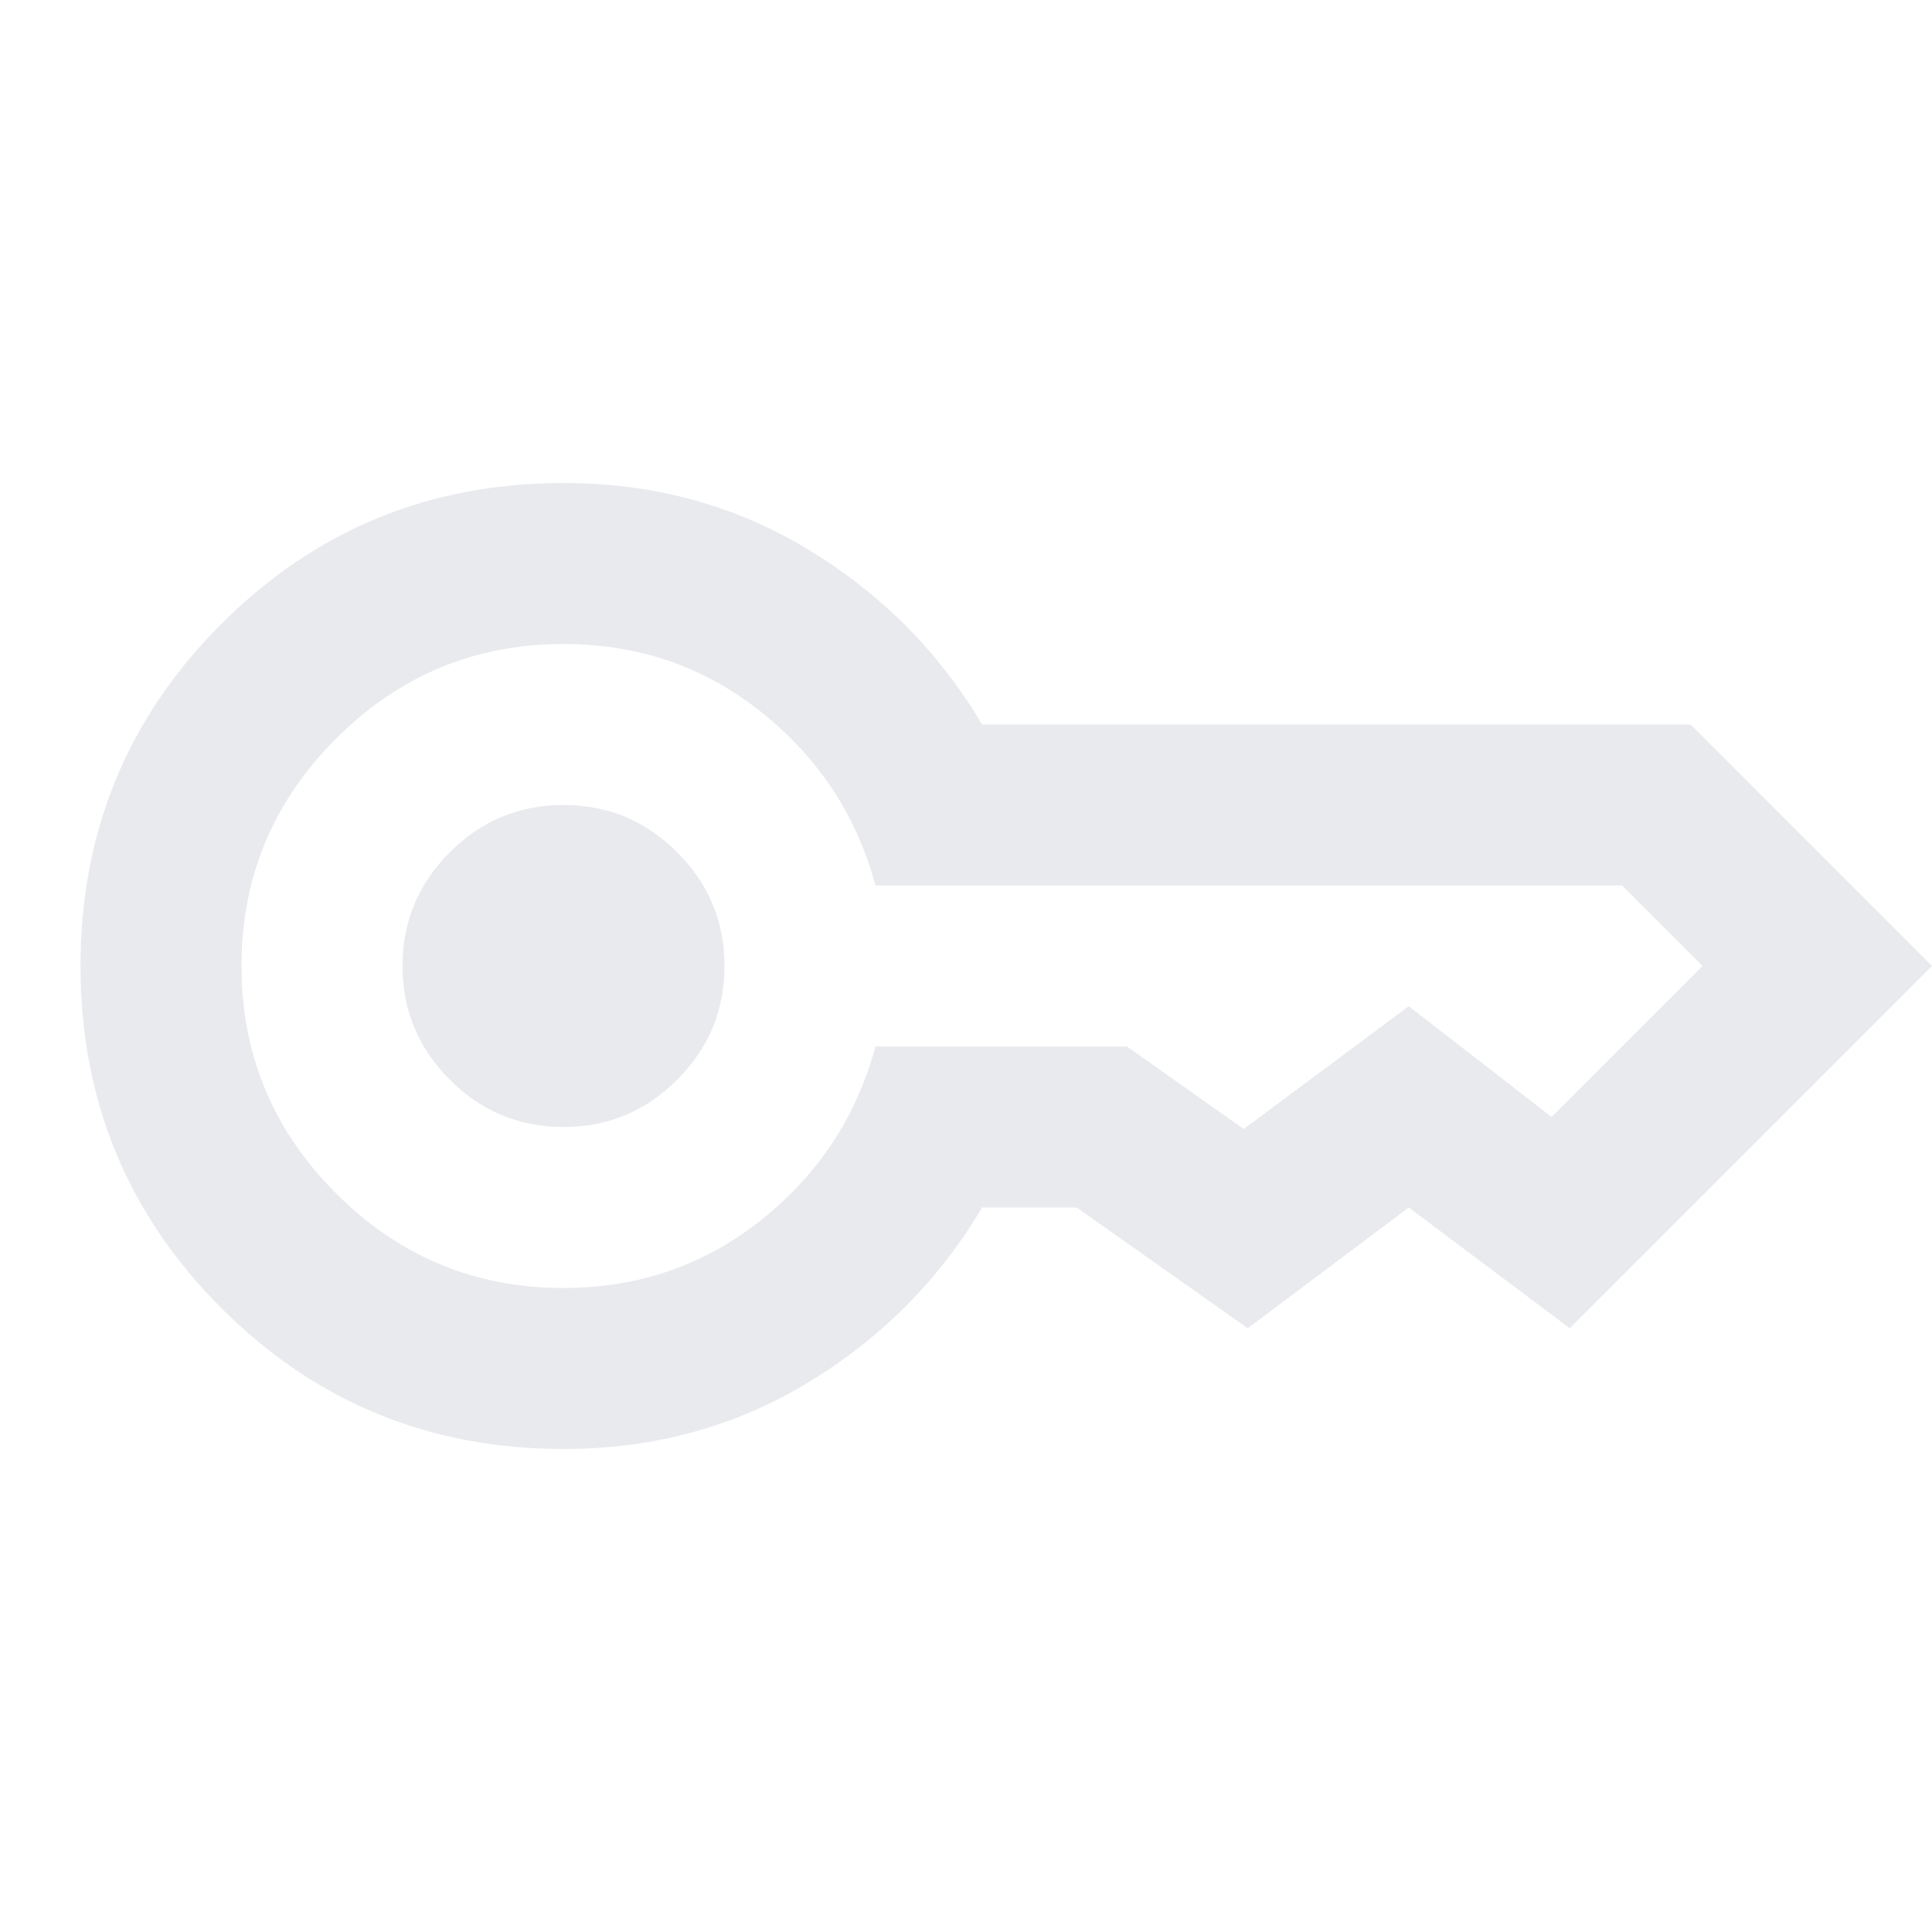
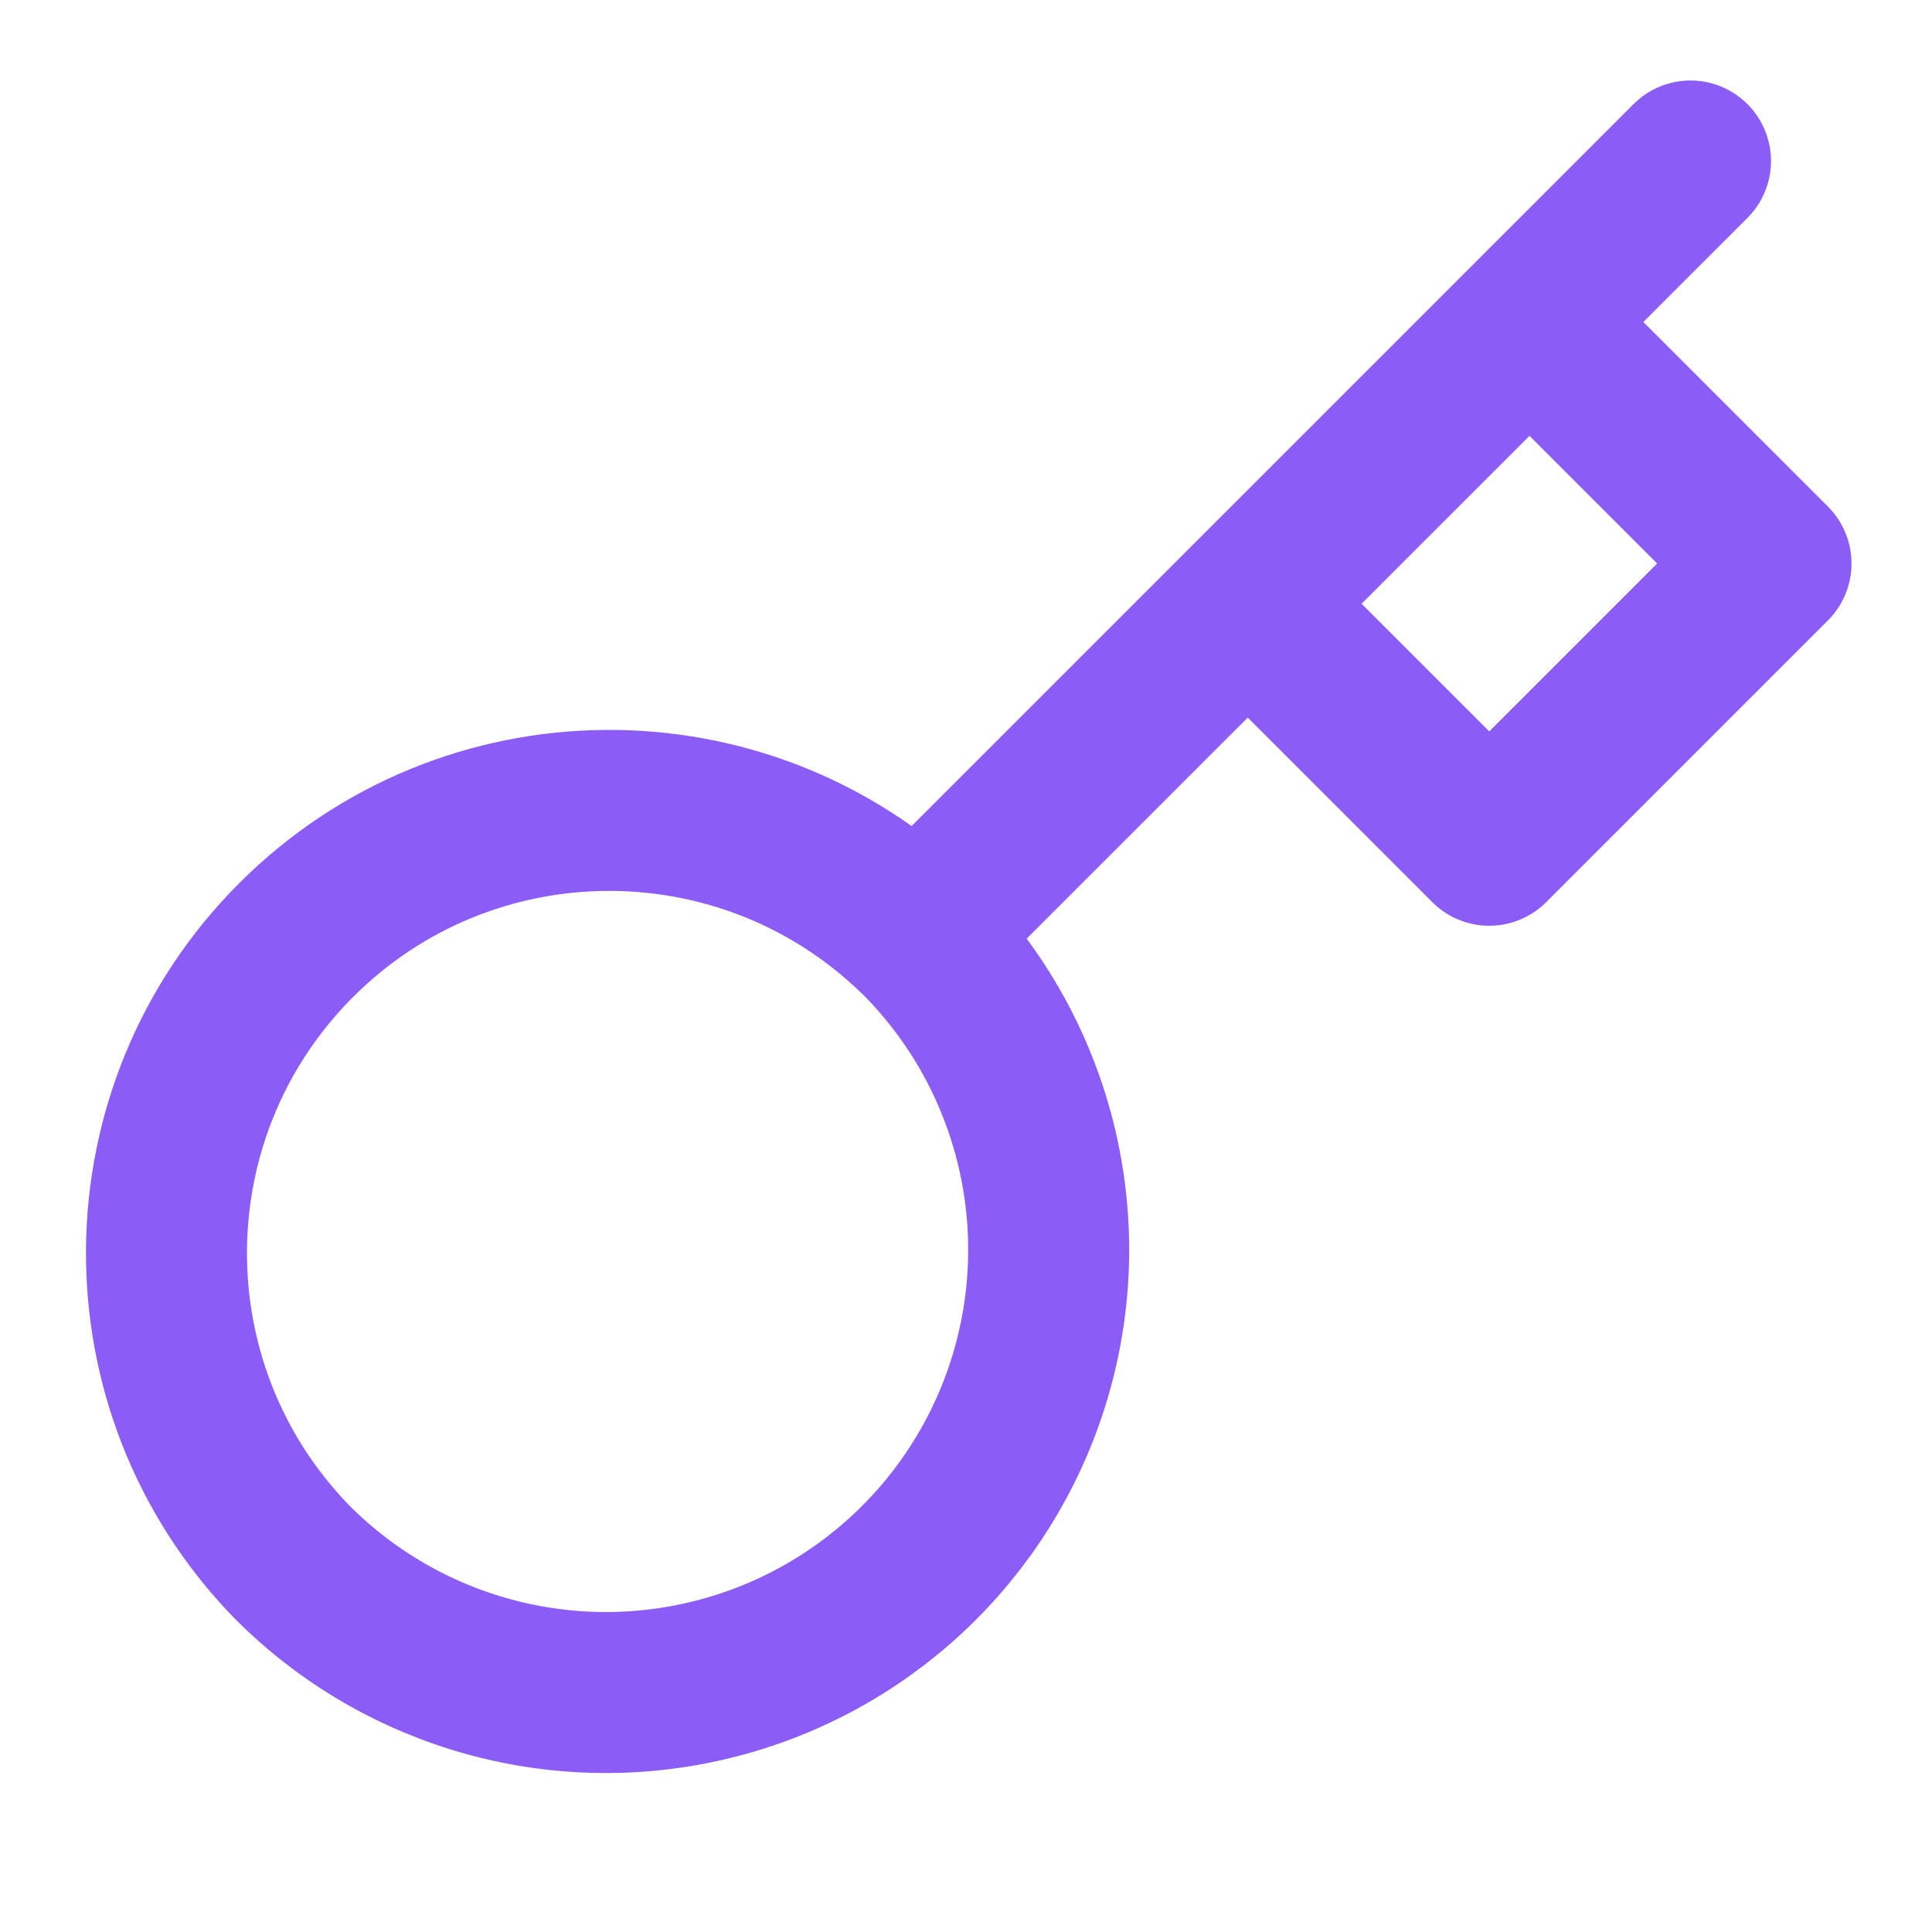
- <svg xmlns="http://www.w3.org/2000/svg" height="24px" viewBox="0 -960 960 960" width="24px" fill="#e8eaed">
-   <path d="M280-400q-33 0-56.5-23.5T200-480q0-33 23.5-56.5T280-560q33 0 56.5 23.5T360-480q0 33-23.5 56.5T280-400Zm0 160q-100 0-170-70T40-480q0-100 70-170t170-70q67 0 121.5 33t86.5 87h352l120 120-180 180-80-60-80 60-85-60h-47q-32 54-86.5 87T280-240Zm0-80q56 0 98.5-34t56.5-86h125l58 41 82-61 71 55 75-75-40-40H435q-14-52-56.5-86T280-640q-66 0-113 47t-47 113q0 66 47 113t113 47Z" />
+ <svg xmlns="http://www.w3.org/2000/svg" width="24" height="24" viewBox="0 0 24 24" fill="none" stroke="#8b5cf6" stroke-width="2" stroke-linecap="round" stroke-linejoin="round">
+   <path d="M21 2l-2 2m-7.61 7.61a5.5 5.5 0 1 1-7.778 7.778 5.5 5.5 0 0 1 7.777-7.777zm0 0L15.5 7.5m0 0l3 3L22 7l-3-3m-3.5 3.5L19 4" />
</svg>
